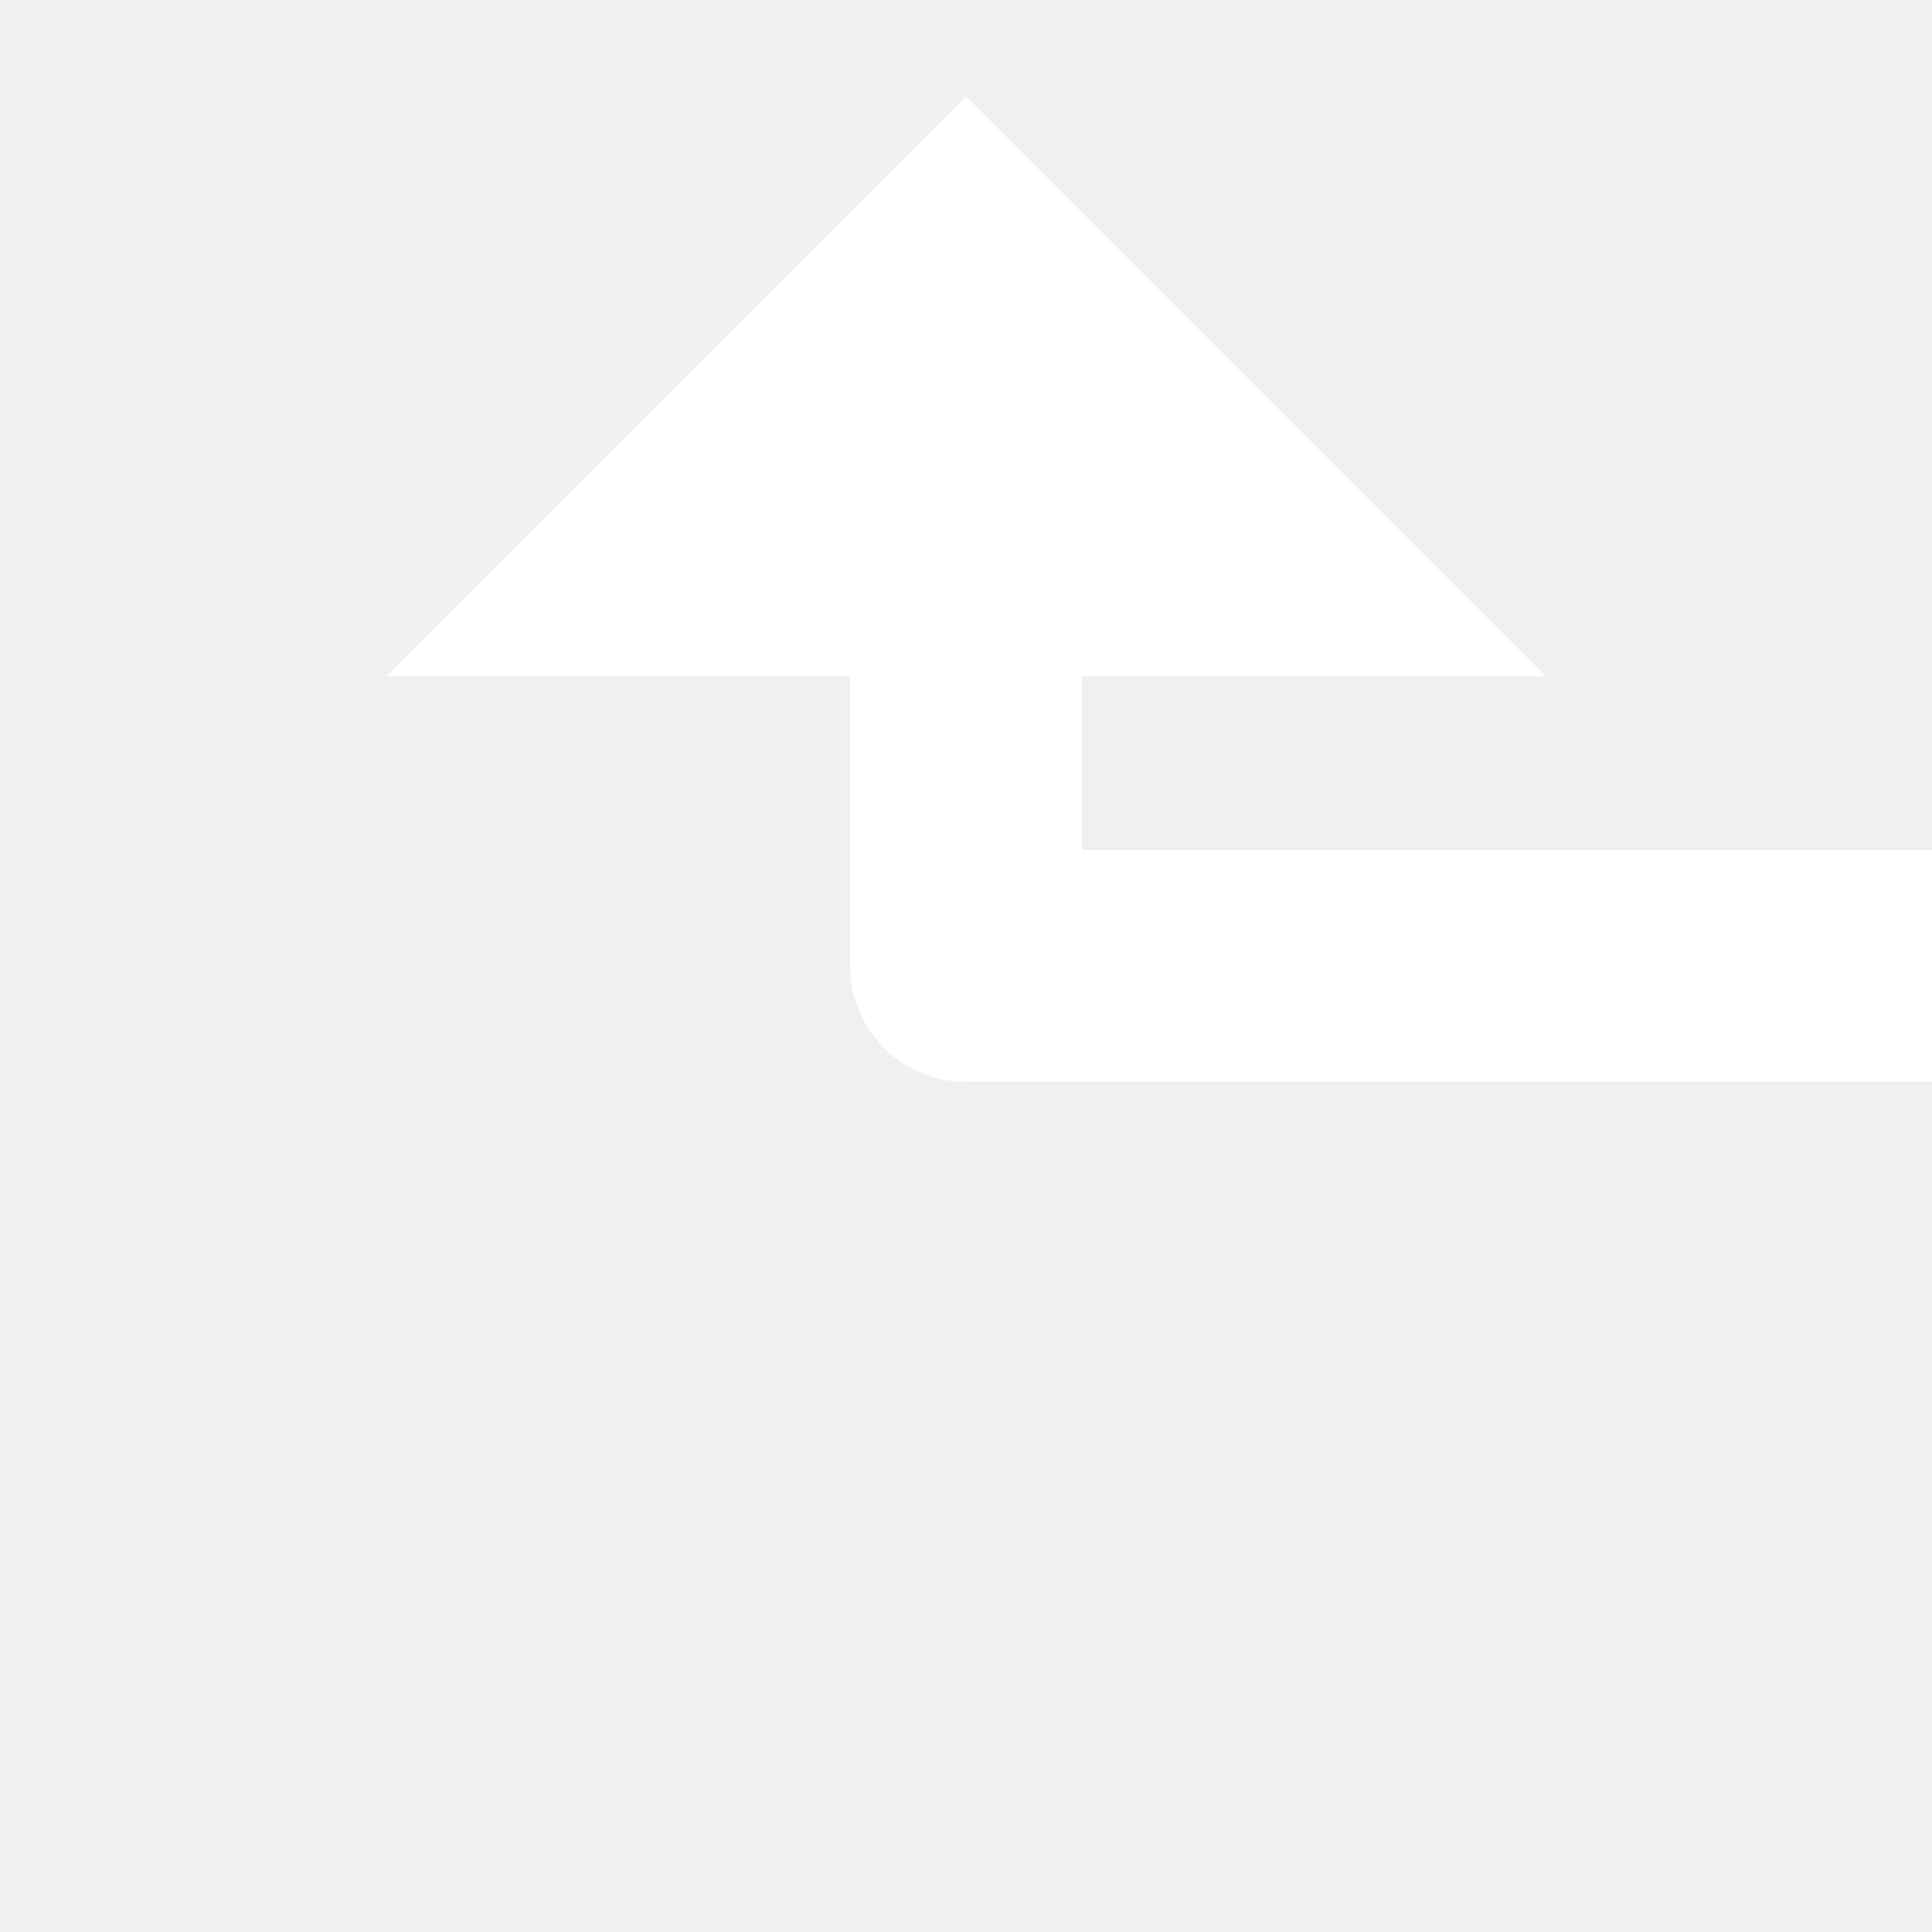
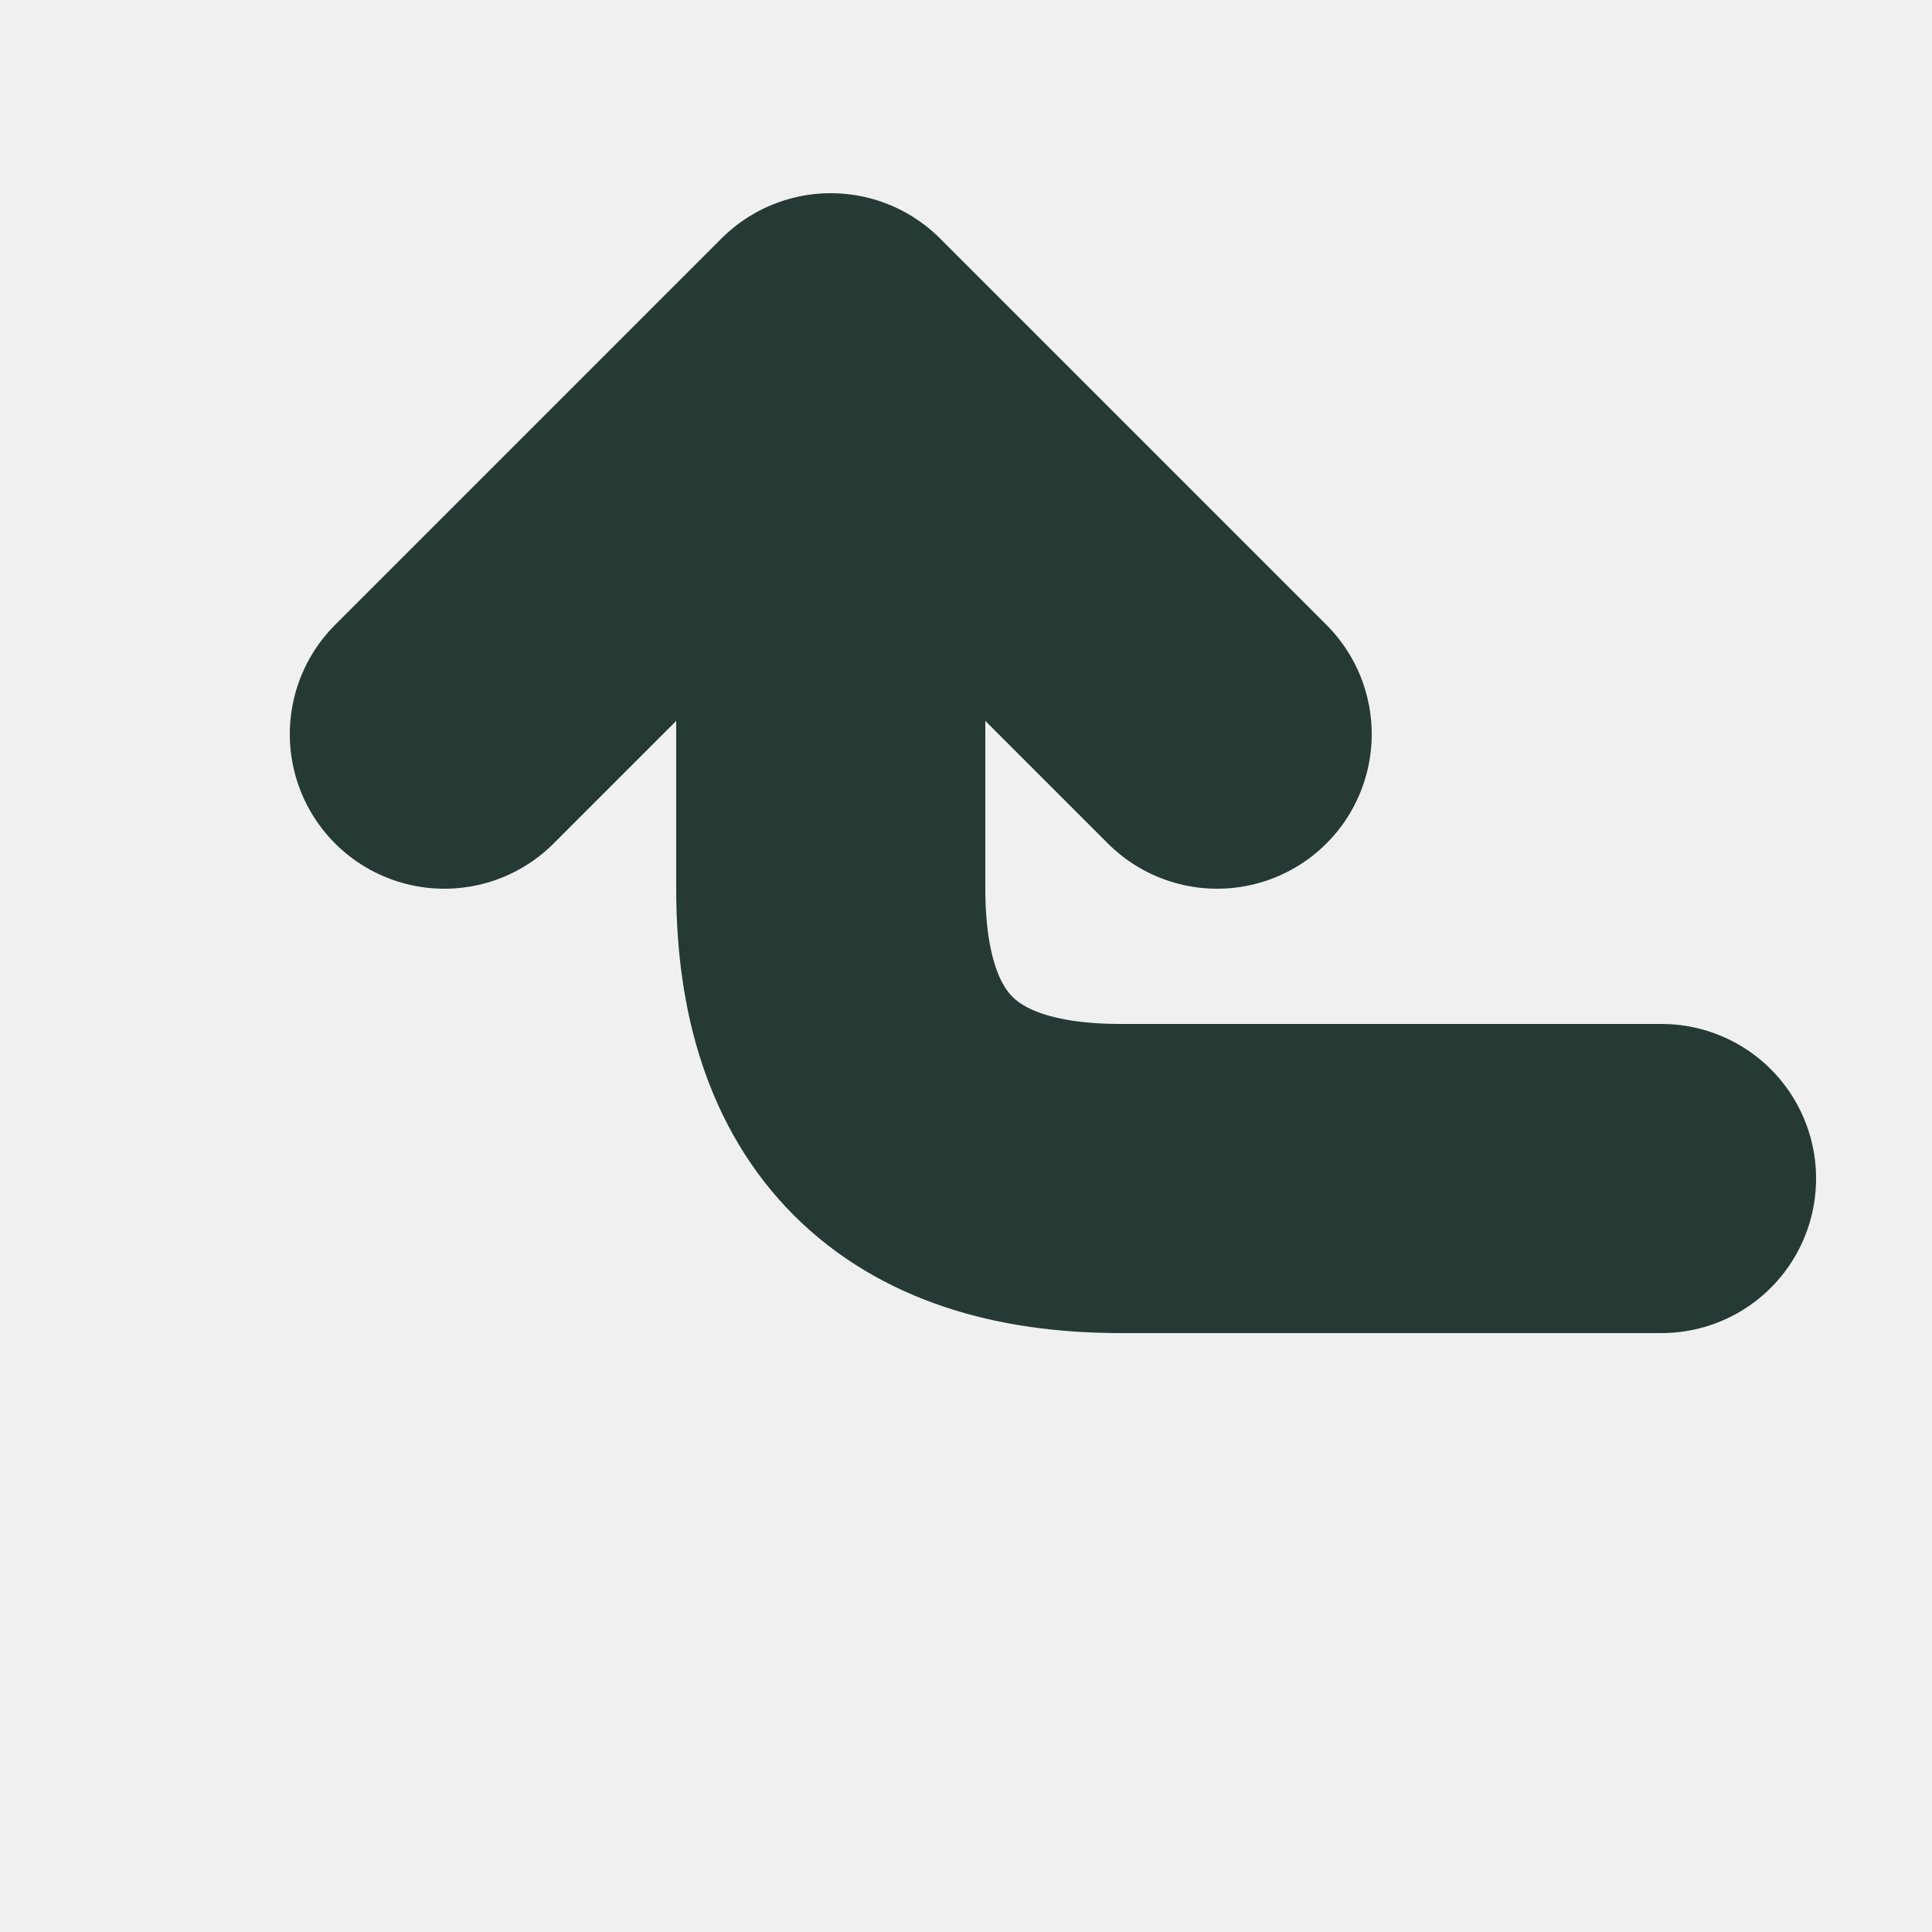
<svg xmlns="http://www.w3.org/2000/svg" viewBox="0 0 100 100" id="arr-ru">
-   <path d="M100 50 H 50 V 25" fill="none" stroke="#ffffff" stroke-width="12" stroke-linecap="round" stroke-linejoin="round" />
-   <path d="M50 5 L 20 35 H 80 Z" fill="#ffffff" />
+   <path d="M14 39 H42 Q57 39 57 54 V82 M37 62 L57 82 L77 62" transform="rotate(180 50 50)" fill="none" stroke="#253a35" stroke-width="16" stroke-linecap="round" stroke-linejoin="round" />
</svg>
